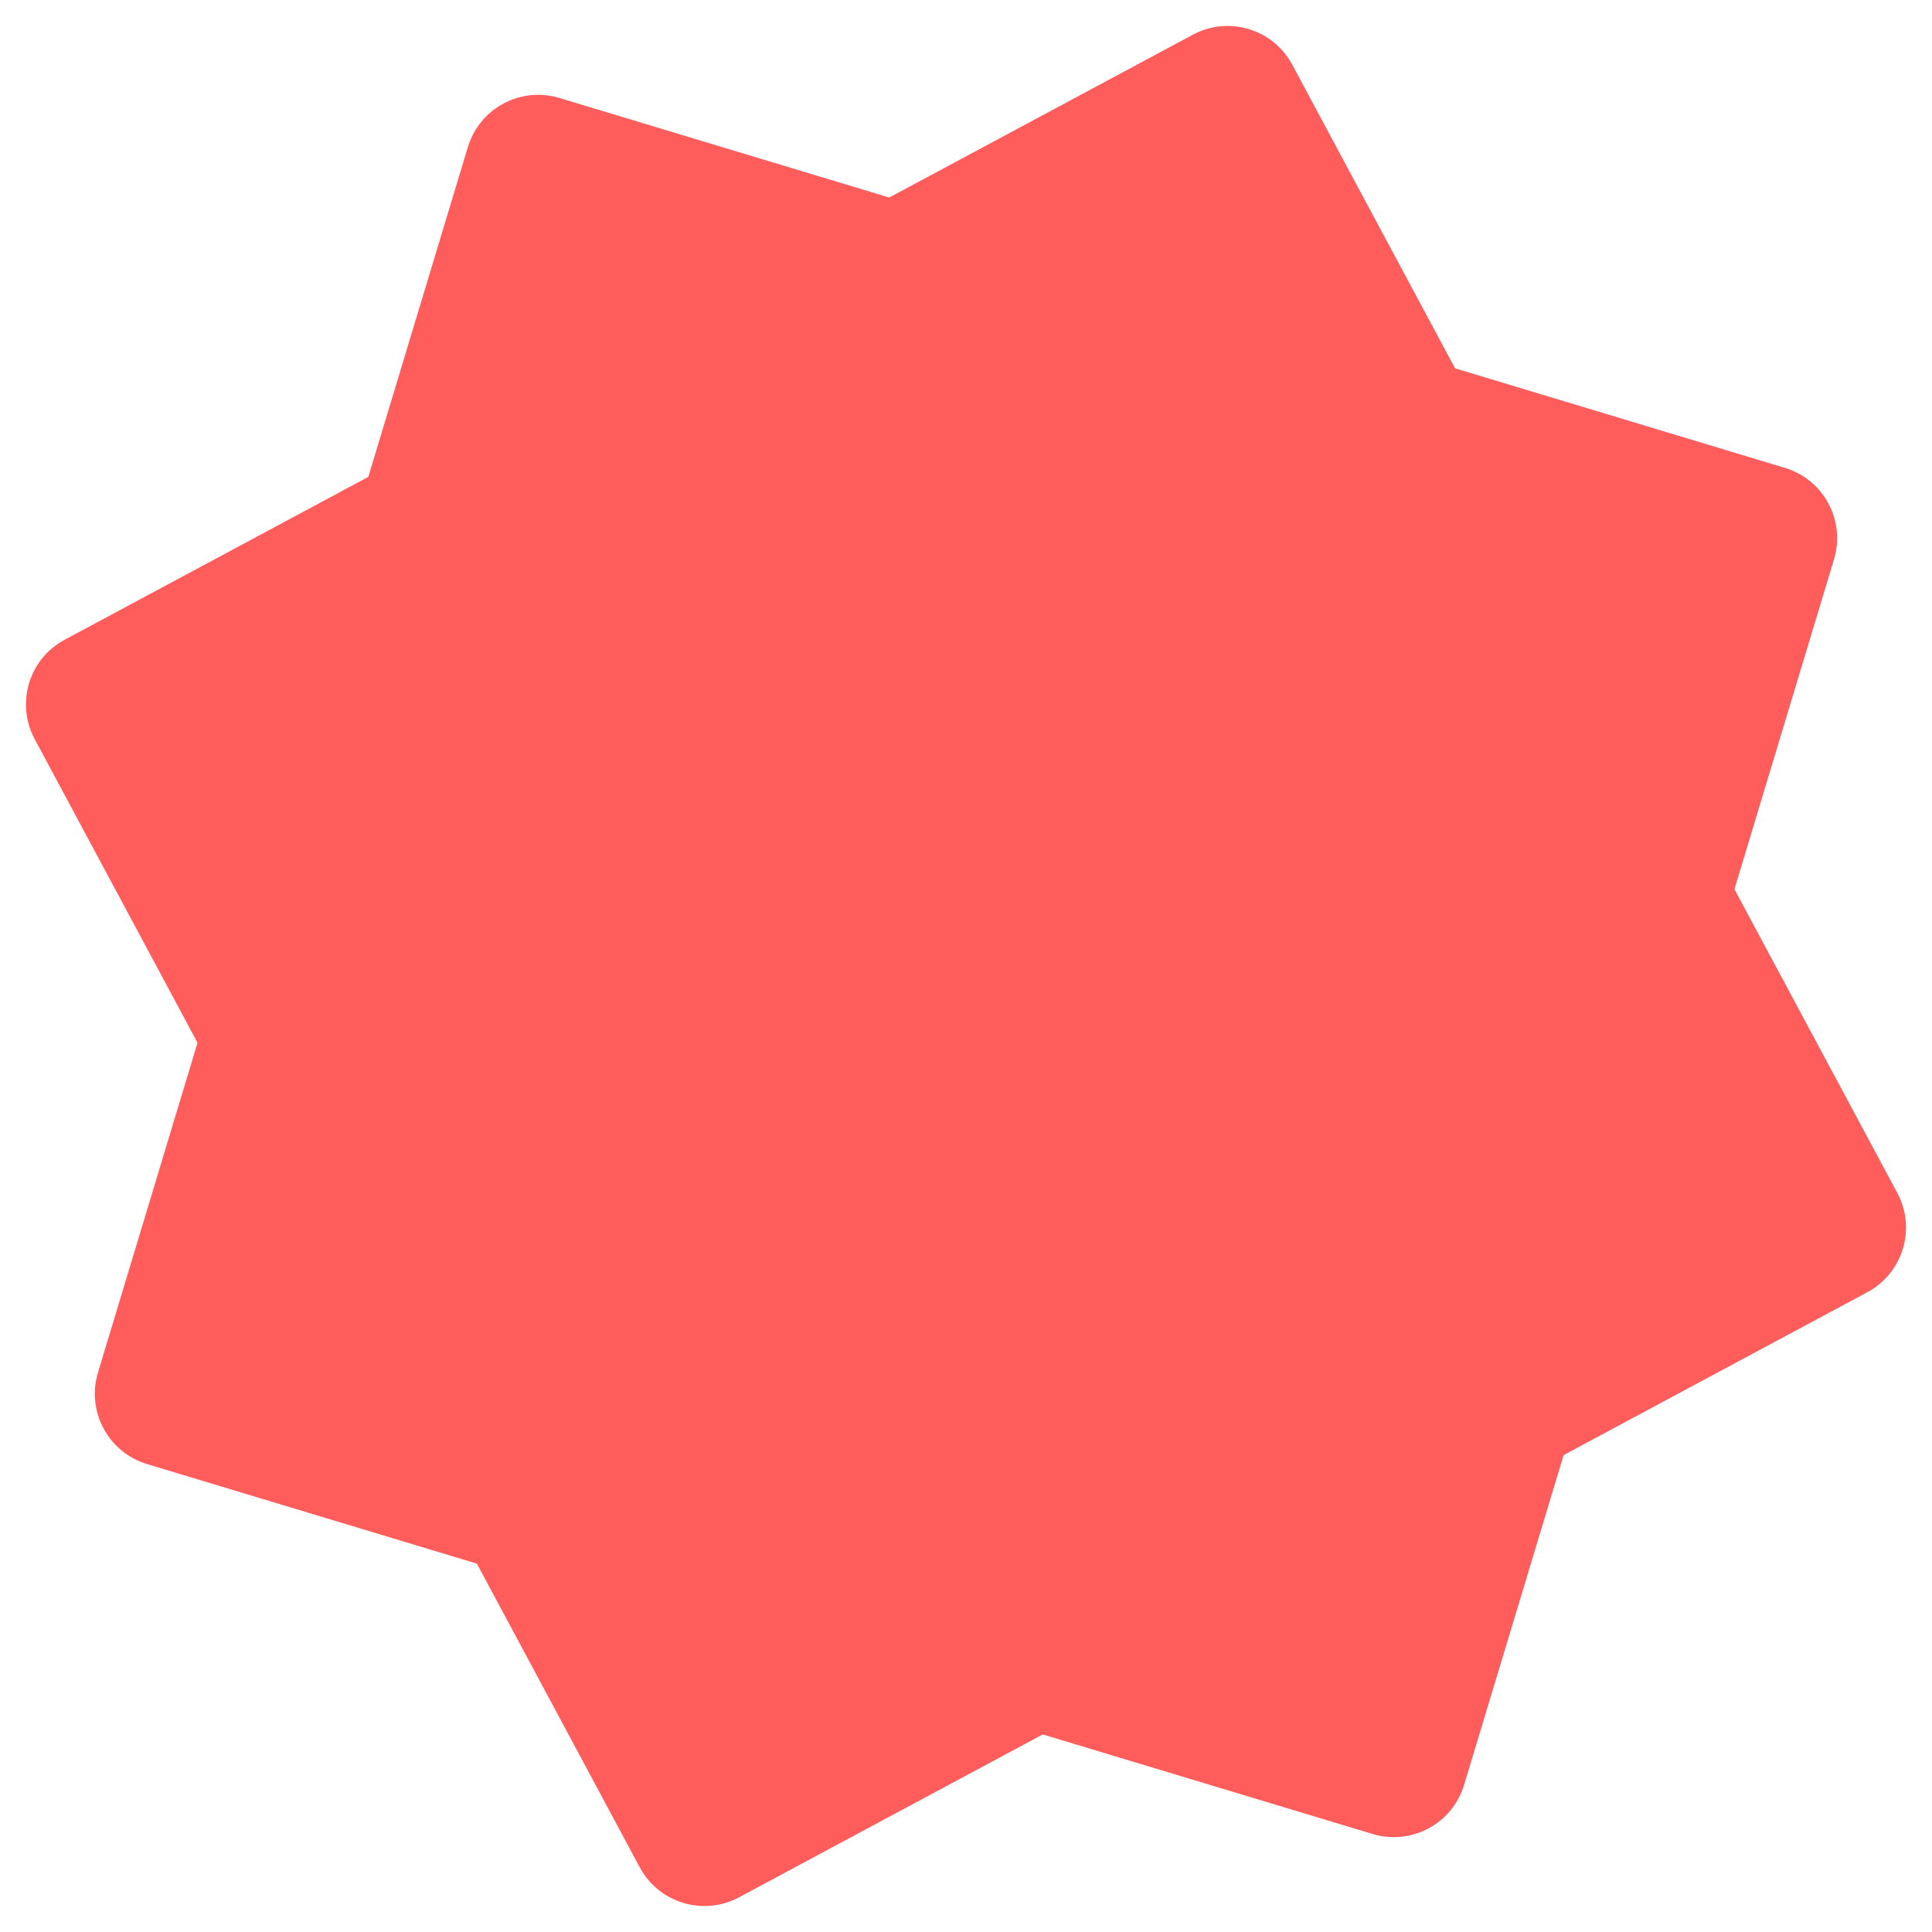
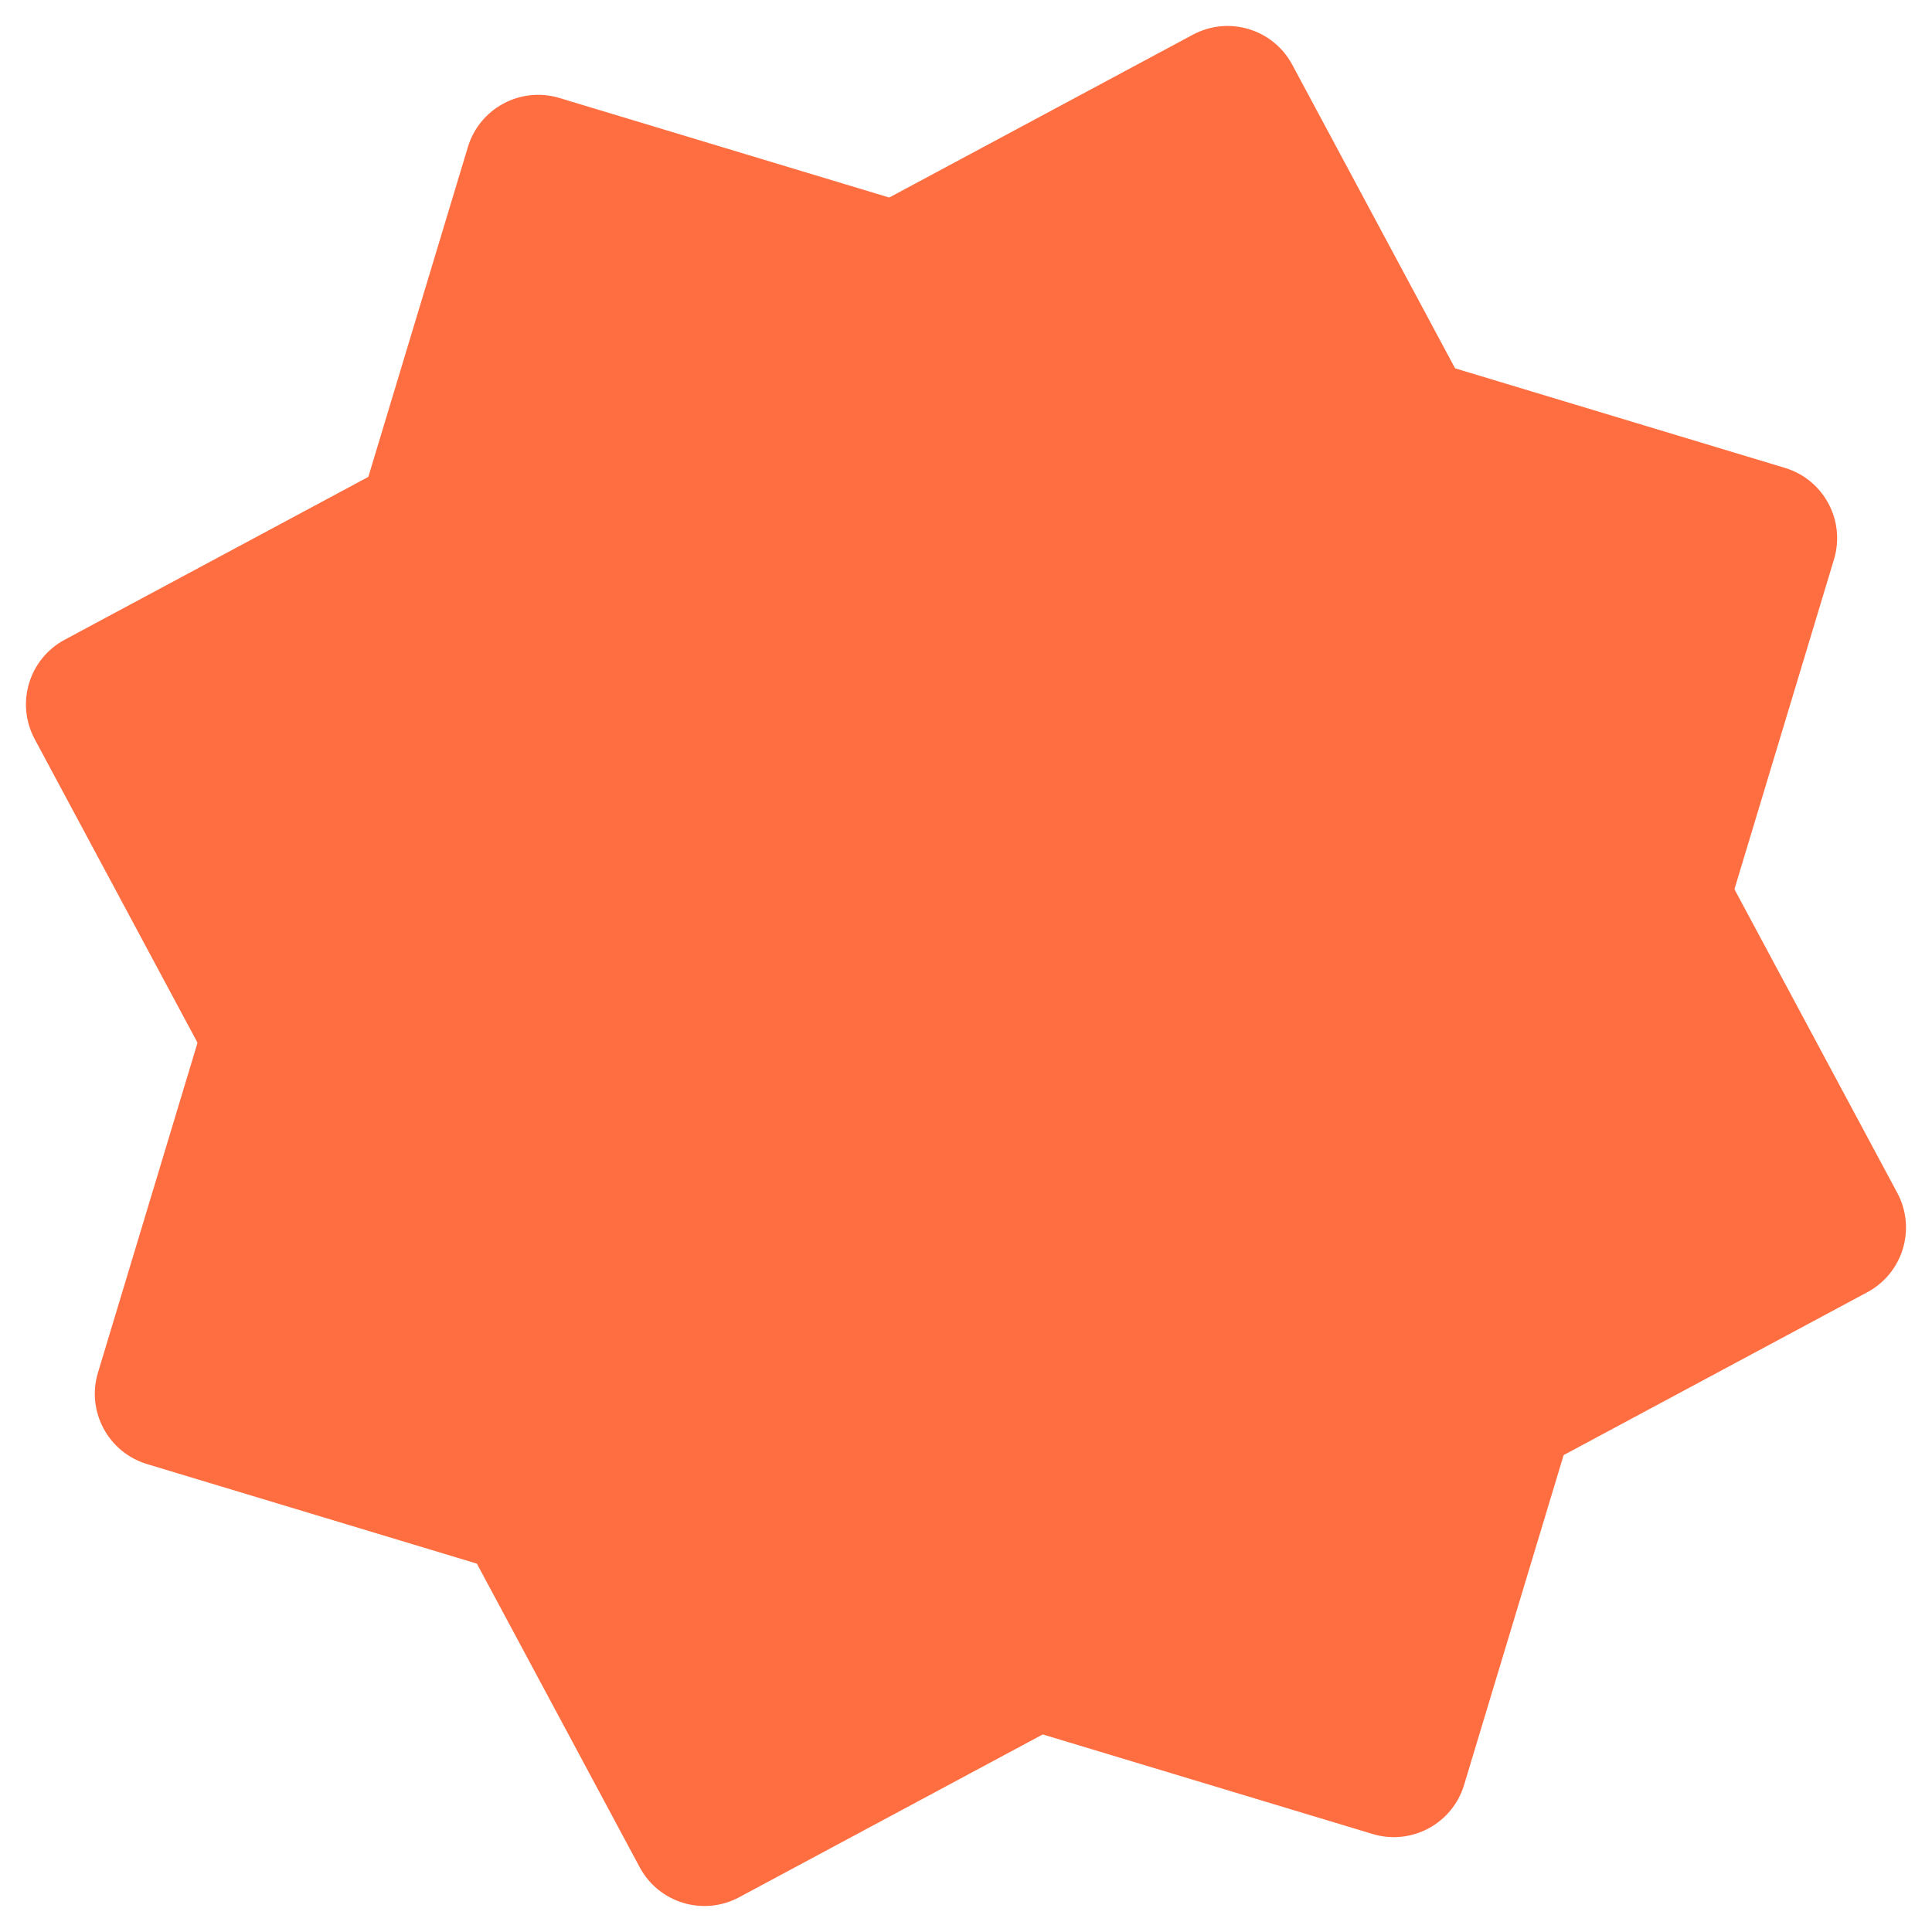
<svg xmlns="http://www.w3.org/2000/svg" width="658" height="658" viewBox="0 0 658 658" fill="none">
  <g id="star">
-     <rect id="Rectangle 2" y="229.693" width="486" height="486" rx="25" transform="rotate(-28.2044 0 229.693)" fill="#FF5C5C" />
-     <rect id="Rectangle 1" x="166.577" y="26.143" width="486" height="486" rx="25" transform="rotate(16.7956 166.577 26.1434)" fill="#FF5C5C" />
+     <rect id="Rectangle 2" y="229.693" width="486" height="486" rx="25" transform="rotate(-28.2044 0 229.693)" fill="#FF6E40" />
+     <rect id="Rectangle 1" x="166.577" y="26.143" width="486" height="486" rx="25" transform="rotate(16.7956 166.577 26.1434)" fill="#FF6E40" />
  </g>
</svg>
